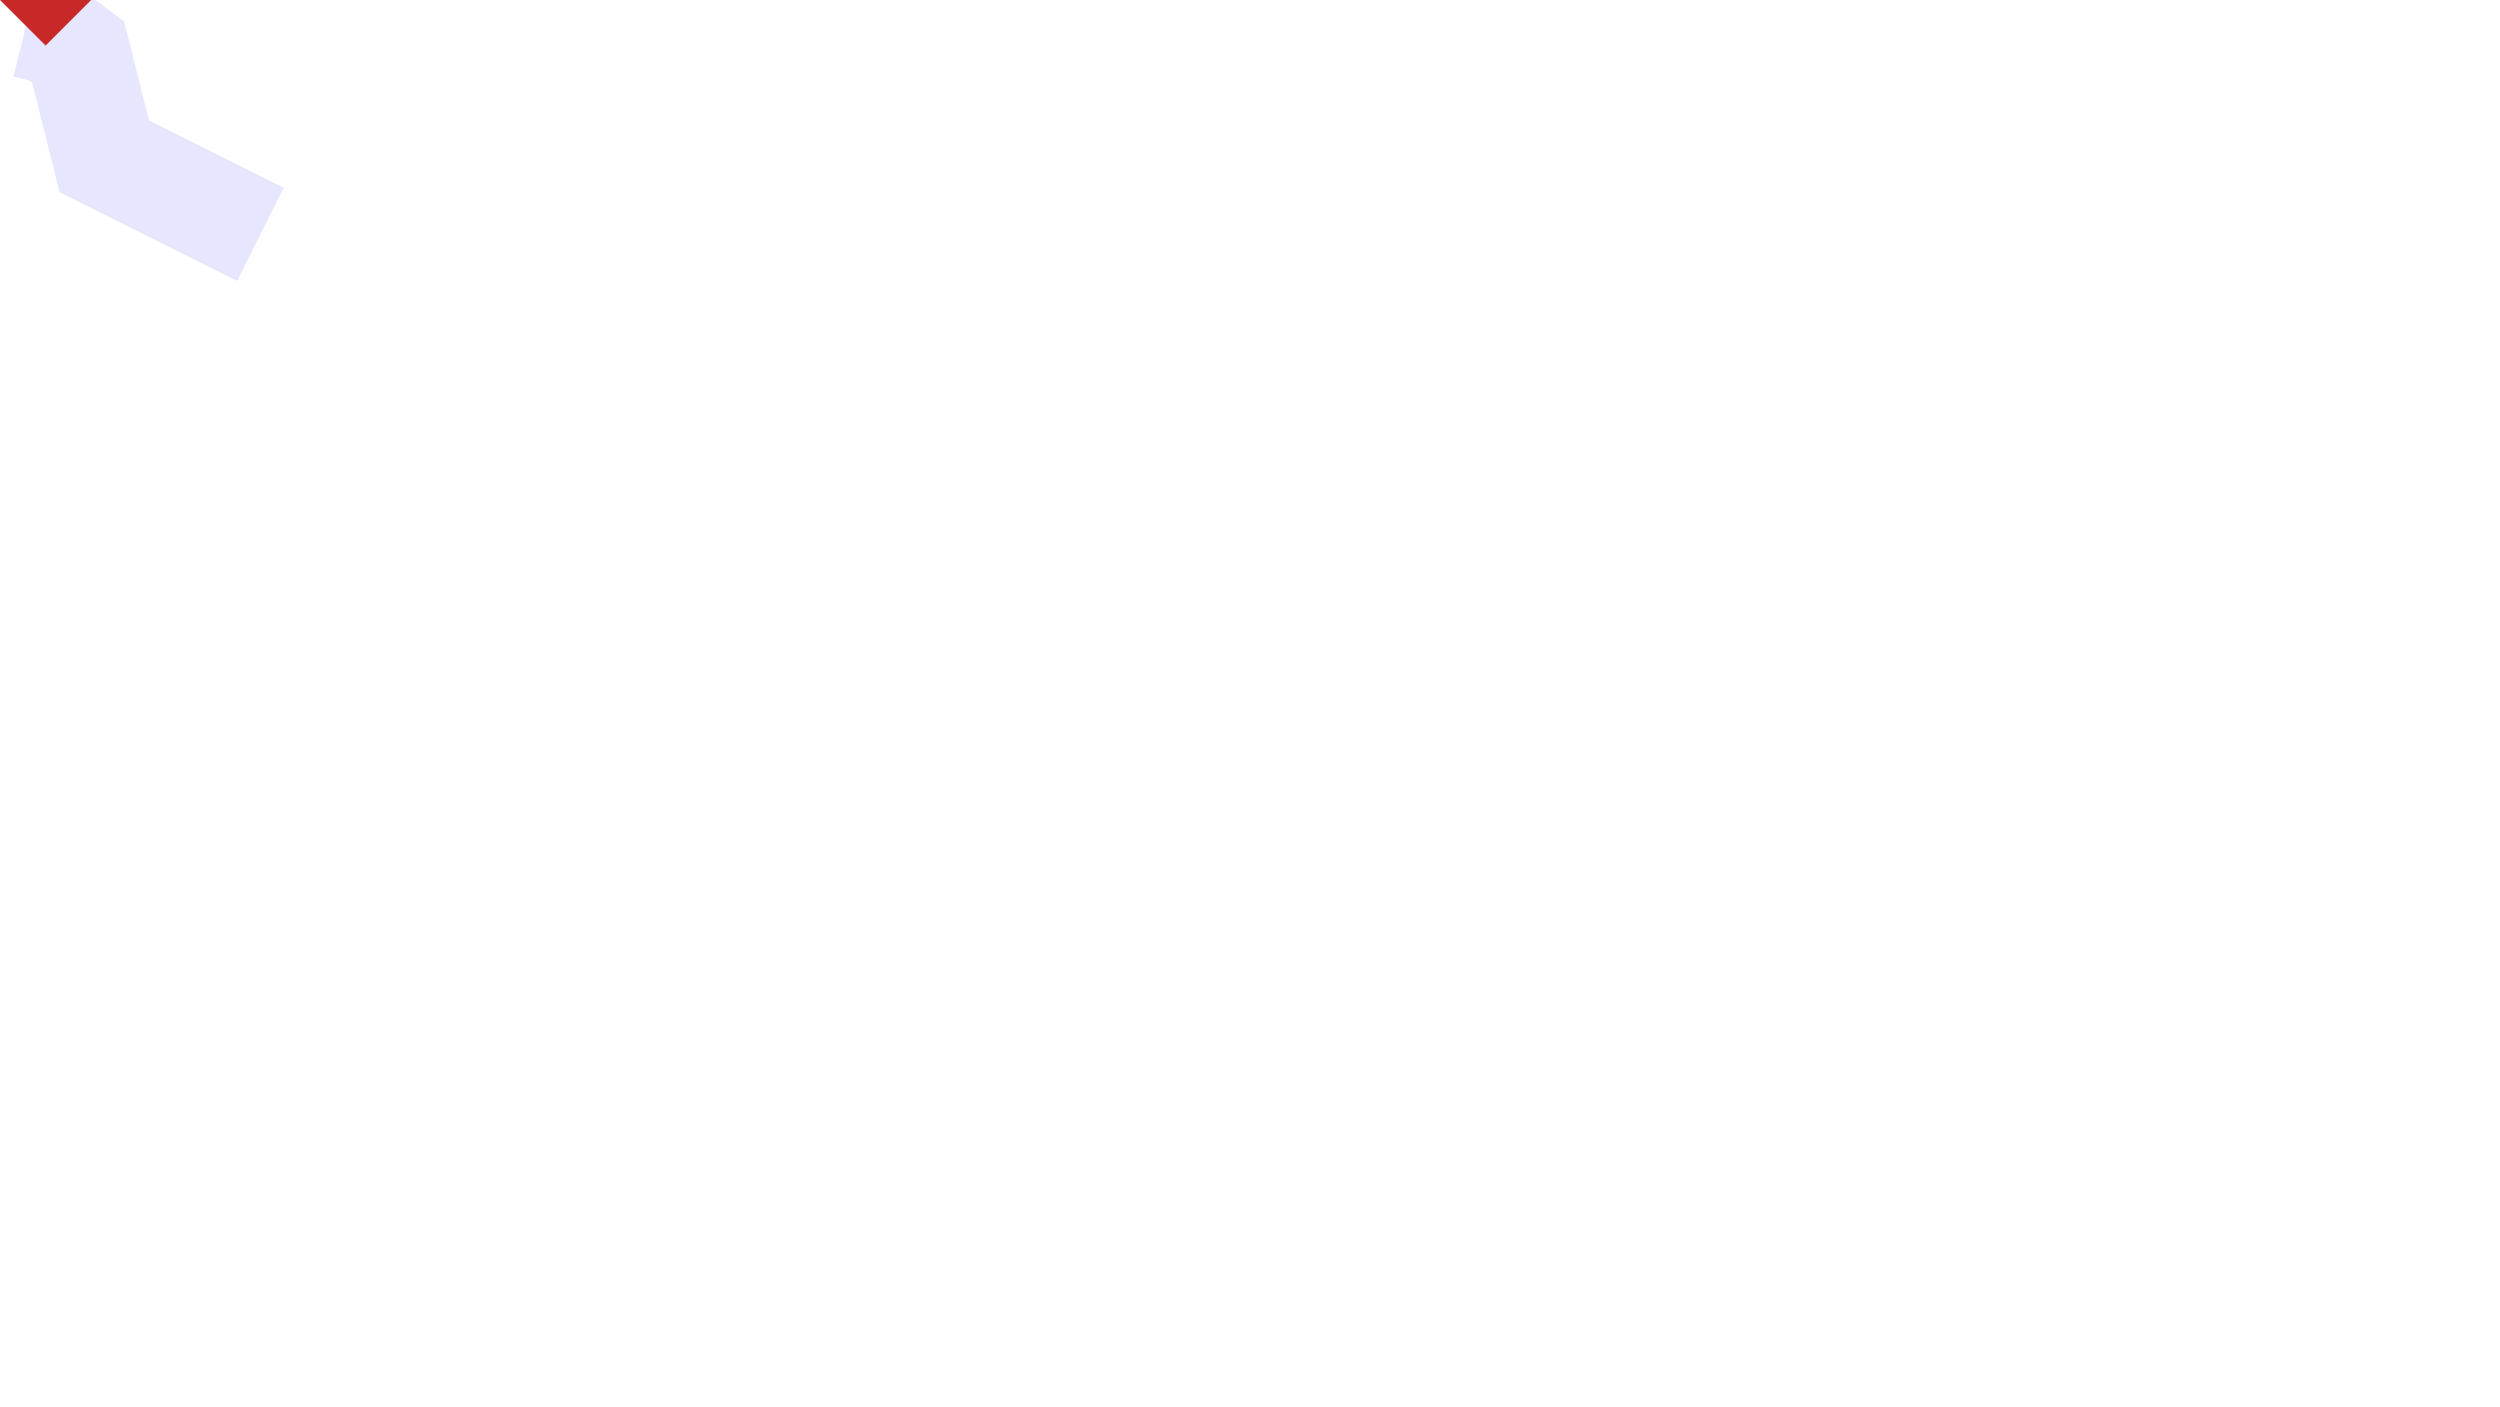
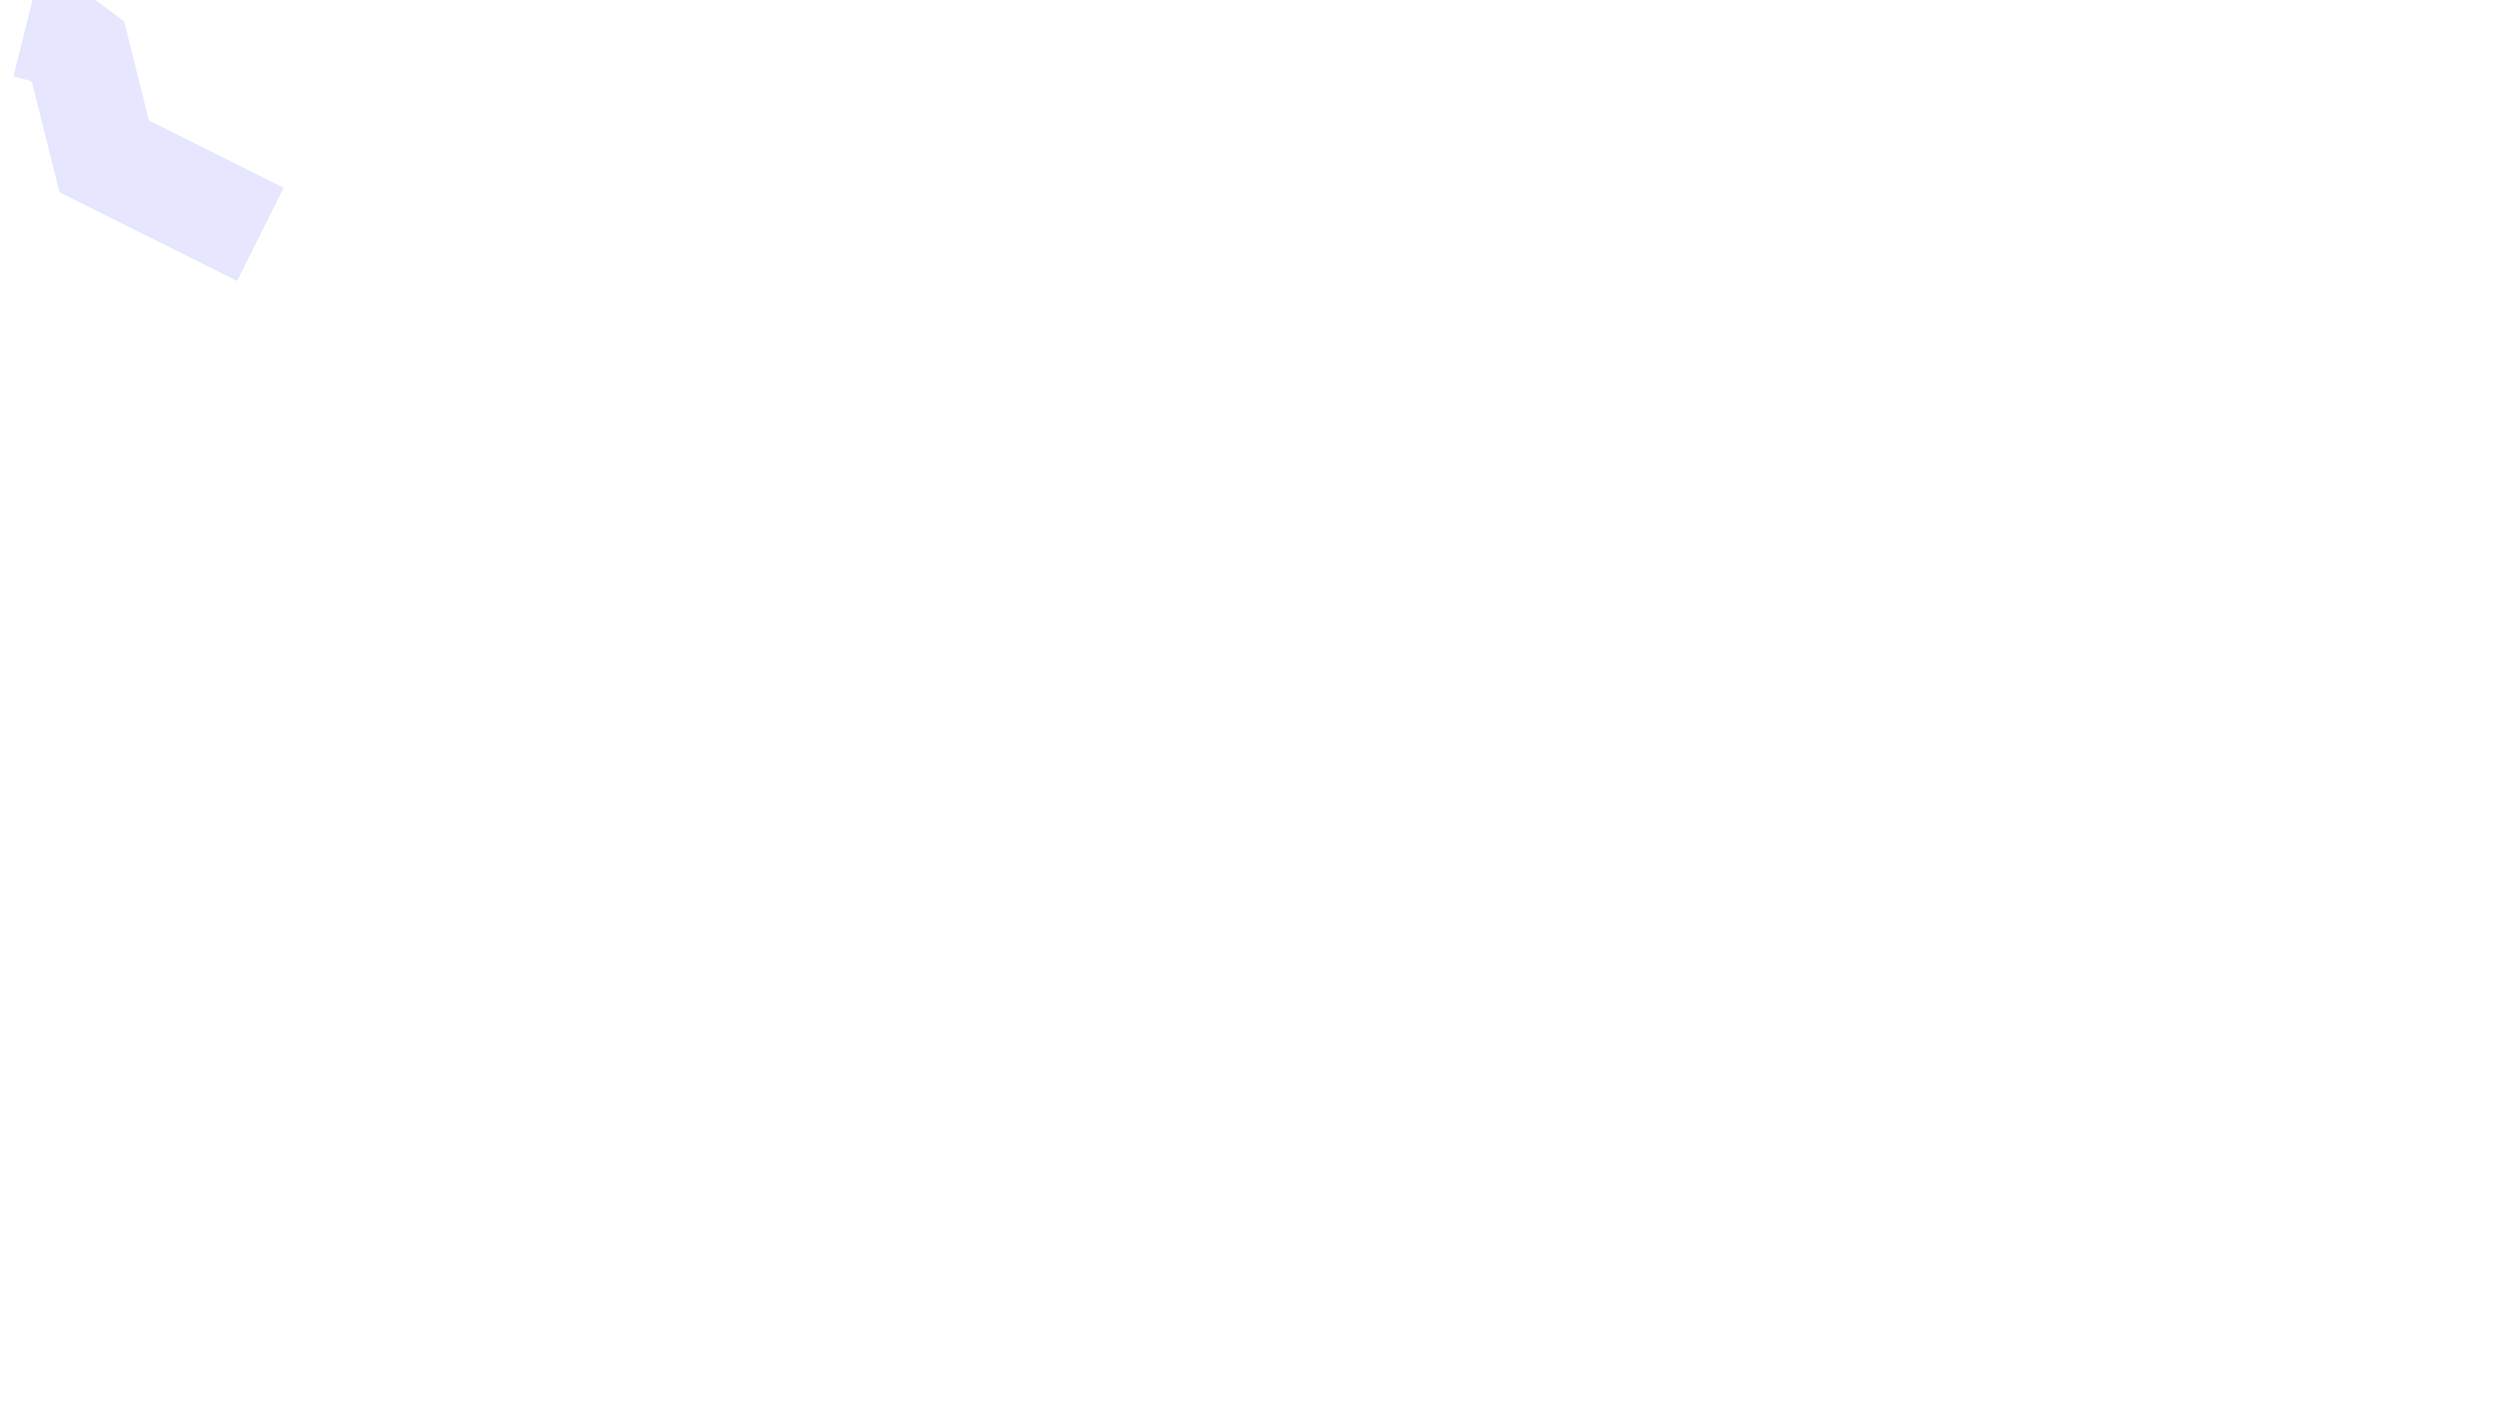
<svg xmlns="http://www.w3.org/2000/svg" width="1920px" height="1080px">
  <polyline points="20,20 40,25 60,40 80,120 120,140 200,180" style="fill:none;stroke:blue;stroke-width:80; opacity:0.1" />
-   <polygon points="0,0 70,0 35,35" id="person_indicator" class="pulse" style="fill:rgb(200,40,40)" />
+   <polygon points="0,0 70,0 35,35" id="person_indicator" class="pulse" style="fill:rgb(200,40,40); opacity: 0.0" />
</svg>
